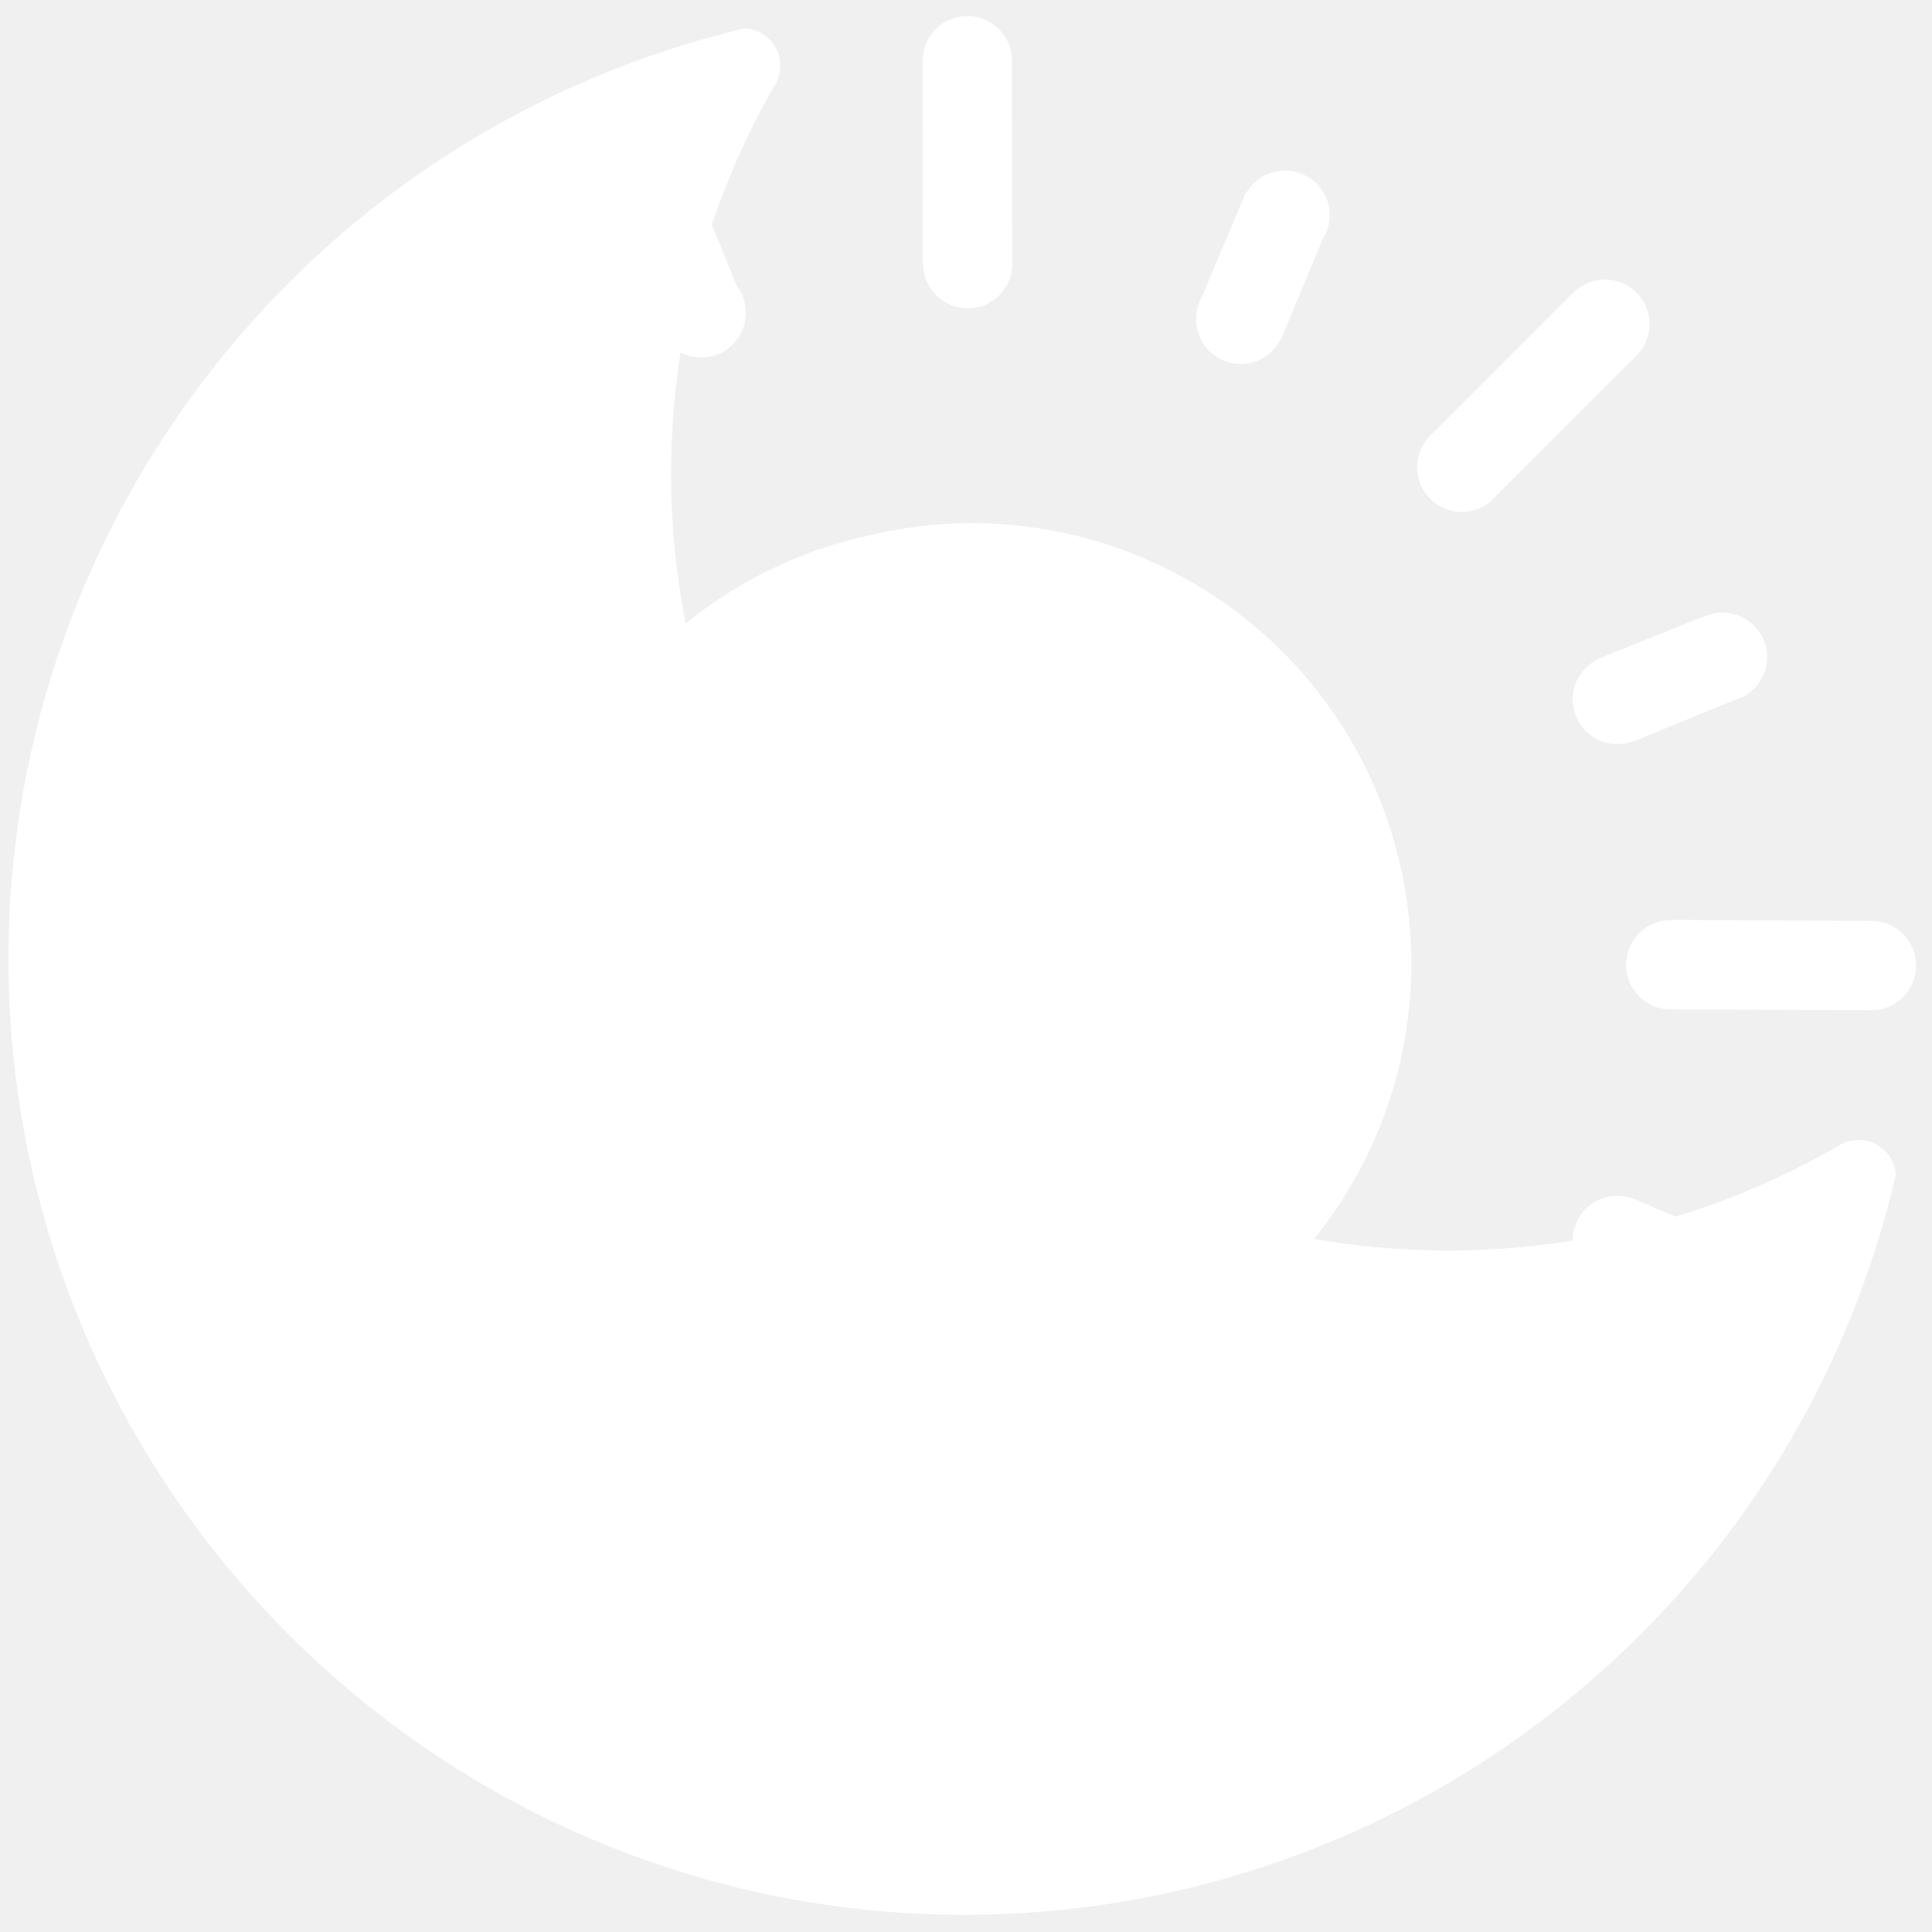
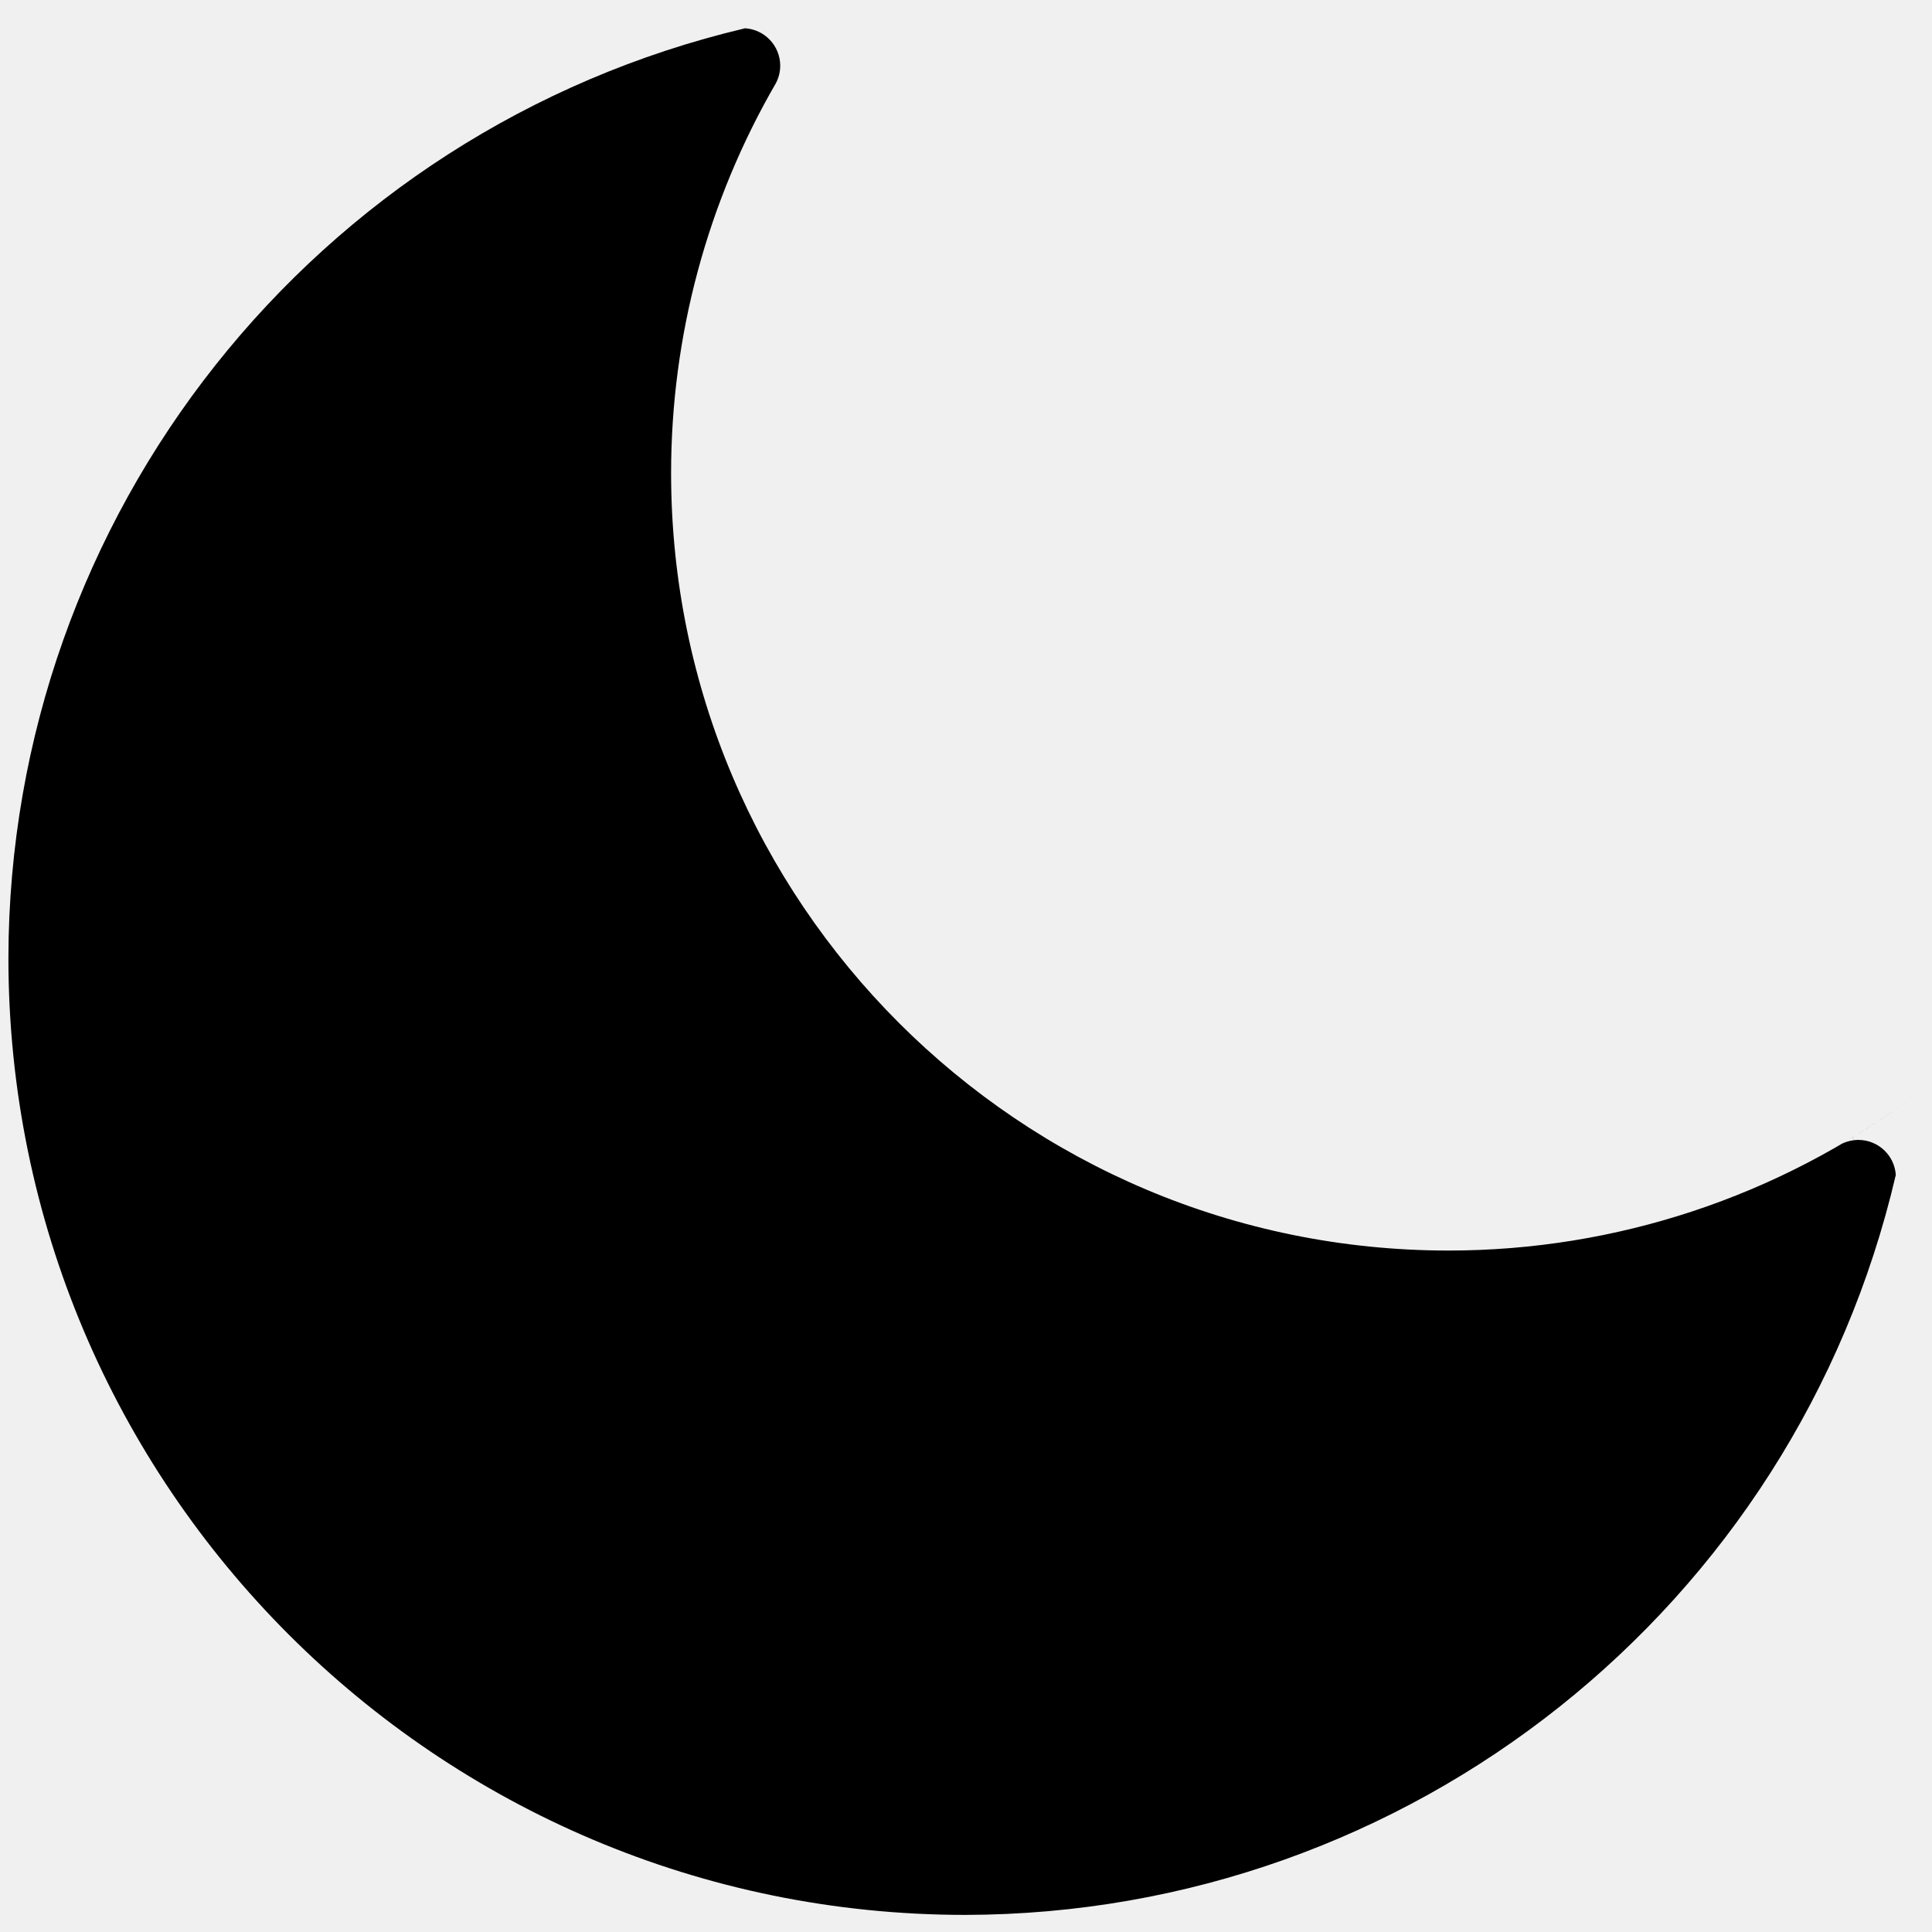
<svg xmlns="http://www.w3.org/2000/svg" height="128" width="128" xml:space="preserve" y="0" x="0" id="Layer_1" version="1.1" viewBox="-45.101 -44.95 319.481 319.481">
  <defs id="defs1" />
  <style id="style1855" type="text/css">.st1{fill-rule:evenodd;clip-rule:evenodd;fill:#f90}</style>
-   <g transform="translate(-37.21101,33.48348)" id="g1865" style="display:none">
-     <path id="path1857" d="m 86.4,66.4 c 0,3.7 0.4,6.7 1.1,8.9 0.8,2.2 1.8,4.6 3.2,7.2 0.5,0.8 0.7,1.6 0.7,2.3 0,1 -0.6,2 -1.9,3 L 83.2,92 c -0.9,0.6 -1.8,0.9 -2.6,0.9 -1,0 -2,-0.5 -3,-1.4 C 76.2,90 75,88.4 74,86.8 73,85.1 72,83.2 70.9,80.9 63.1,90.1 53.3,94.7 41.5,94.7 c -8.4,0 -15.1,-2.4 -20,-7.2 -4.9,-4.8 -7.4,-11.2 -7.4,-19.2 0,-8.5 3,-15.4 9.1,-20.6 6.1,-5.2 14.2,-7.8 24.5,-7.8 3.4,0 6.9,0.3 10.6,0.8 3.7,0.5 7.5,1.3 11.5,2.2 V 35.6 C 69.8,28 68.2,22.7 65.1,19.6 61.9,16.5 56.5,15 48.8,15 c -3.5,0 -7.1,0.4 -10.8,1.3 -3.7,0.9 -7.3,2 -10.8,3.4 -1.6,0.7 -2.8,1.1 -3.5,1.3 -0.7,0.2 -1.2,0.3 -1.6,0.3 -1.4,0 -2.1,-1 -2.1,-3.1 V 13.3 C 20,11.7 20.2,10.5 20.7,9.8 21.2,9.1 22.1,8.4 23.5,7.7 27,5.9 31.2,4.4 36.1,3.2 41,1.9 46.2,1.3 51.7,1.3 63.6,1.3 72.3,4 77.9,9.4 83.4,14.8 86.2,23 86.2,34 V 66.4 Z M 45.8,81.6 c 3.3,0 6.7,-0.6 10.3,-1.8 3.6,-1.2 6.8,-3.4 9.5,-6.4 1.6,-1.9 2.8,-4 3.4,-6.4 0.6,-2.4 1,-5.3 1,-8.7 v -4.2 c -2.9,-0.7 -6,-1.3 -9.2,-1.7 -3.2,-0.4 -6.3,-0.6 -9.4,-0.6 -6.7,0 -11.6,1.3 -14.9,4 -3.3,2.7 -4.9,6.5 -4.9,11.5 0,4.7 1.2,8.2 3.7,10.6 2.4,2.5 5.9,3.7 10.5,3.7 z m 80.3,10.8 c -1.8,0 -3,-0.3 -3.8,-1 -0.8,-0.6 -1.5,-2 -2.1,-3.9 L 96.7,10.2 c -0.6,-2 -0.9,-3.3 -0.9,-4 0,-1.6 0.8,-2.5 2.4,-2.5 h 9.8 c 1.9,0 3.2,0.3 3.9,1 0.8,0.6 1.4,2 2,3.9 l 16.8,66.2 15.6,-66.2 c 0.5,-2 1.1,-3.3 1.9,-3.9 0.8,-0.6 2.2,-1 4,-1 h 8 c 1.9,0 3.2,0.3 4,1 0.8,0.6 1.5,2 1.9,3.9 l 15.8,67 17.3,-67 c 0.6,-2 1.3,-3.3 2,-3.9 0.8,-0.6 2.1,-1 3.9,-1 h 9.3 c 1.6,0 2.5,0.8 2.5,2.5 0,0.5 -0.1,1 -0.2,1.6 -0.1,0.6 -0.3,1.4 -0.7,2.5 l -24.1,77.3 c -0.6,2 -1.3,3.3 -2.1,3.9 -0.8,0.6 -2.1,1 -3.8,1 h -8.6 c -1.9,0 -3.2,-0.3 -4,-1 -0.8,-0.7 -1.5,-2 -1.9,-4 L 156,23 140.6,87.4 c -0.5,2 -1.1,3.3 -1.9,4 -0.8,0.7 -2.2,1 -4,1 z m 128.5,2.7 c -5.2,0 -10.4,-0.6 -15.4,-1.8 -5,-1.2 -8.9,-2.5 -11.5,-4 -1.6,-0.9 -2.7,-1.9 -3.1,-2.8 -0.4,-0.9 -0.6,-1.9 -0.6,-2.8 v -5.1 c 0,-2.1 0.8,-3.1 2.3,-3.1 0.6,0 1.2,0.1 1.8,0.3 0.6,0.2 1.5,0.6 2.5,1 3.4,1.5 7.1,2.7 11,3.5 4,0.8 7.9,1.2 11.9,1.2 6.3,0 11.2,-1.1 14.6,-3.3 3.4,-2.2 5.2,-5.4 5.2,-9.5 0,-2.8 -0.9,-5.1 -2.7,-7 -1.8,-1.9 -5.2,-3.6 -10.1,-5.2 L 246,52 c -7.3,-2.3 -12.7,-5.7 -16,-10.2 -3.3,-4.4 -5,-9.3 -5,-14.5 0,-4.2 0.9,-7.9 2.7,-11.1 1.8,-3.2 4.2,-6 7.2,-8.2 3,-2.3 6.4,-4 10.4,-5.2 4,-1.2 8.2,-1.7 12.6,-1.7 2.2,0 4.5,0.1 6.7,0.4 2.3,0.3 4.4,0.7 6.5,1.1 2,0.5 3.9,1 5.7,1.6 1.8,0.6 3.2,1.2 4.2,1.8 1.4,0.8 2.4,1.6 3,2.5 0.6,0.8 0.9,1.9 0.9,3.3 v 4.7 c 0,2.1 -0.8,3.2 -2.3,3.2 -0.8,0 -2.1,-0.4 -3.8,-1.2 -5.7,-2.6 -12.1,-3.9 -19.2,-3.9 -5.7,0 -10.2,0.9 -13.3,2.8 -3.1,1.9 -4.7,4.8 -4.7,8.9 0,2.8 1,5.2 3,7.1 2,1.9 5.7,3.8 11,5.5 l 14.2,4.5 c 7.2,2.3 12.4,5.5 15.5,9.6 3.1,4.1 4.6,8.8 4.6,14 0,4.3 -0.9,8.2 -2.6,11.6 -1.8,3.4 -4.2,6.4 -7.3,8.8 -3.1,2.5 -6.8,4.3 -11.1,5.6 -4.5,1.4 -9.2,2.1 -14.3,2.1 z" fill="#252f3e" />
-     <g id="g1863">
-       <path id="path1859" d="M 273.5,143.7 C 240.6,168 192.8,180.9 151.7,180.9 94.1,180.9 42.2,159.6 3,124.2 c -3.1,-2.8 -0.3,-6.6 3.4,-4.4 42.4,24.6 94.7,39.5 148.8,39.5 36.5,0 76.6,-7.6 113.5,-23.2 5.5,-2.5 10.2,3.6 4.8,7.6 z" class="st1" />
-       <path id="path1861" d="m 287.2,128.1 c -4.2,-5.4 -27.8,-2.6 -38.5,-1.3 -3.2,0.4 -3.7,-2.4 -0.8,-4.5 18.8,-13.2 49.7,-9.4 53.3,-5 3.6,4.5 -1,35.4 -18.6,50.2 -2.7,2.3 -5.3,1.1 -4.1,-1.9 4,-9.9 12.9,-32.2 8.7,-37.5 z" class="st1" />
-     </g>
-   </g>
-   <path id="path9" style="display:inline;fill:#ffffff;stroke-width:3.137;stroke-linecap:round;stroke-linejoin:bevel;stroke-miterlimit:4.1;paint-order:markers fill stroke" d="m 114.862,-42.295 a 7.384,7.384 0 0 0 -7.384,7.384 7.384,7.384 0 0 0 0,0.174 h -0.033 l 0.051,33.36 h 0.045 a 7.384,7.384 0 0 0 0,0.024 7.384,7.384 0 0 0 7.384,7.384 7.384,7.384 0 0 0 7.384,-7.384 7.384,7.384 0 0 0 -0.042,-0.786 7.384,7.384 0 0 0 0,-0.006 l -0.033,-32.367 a 7.384,7.384 0 0 0 0,-0.009 7.384,7.384 0 0 0 0.012,-0.39 7.384,7.384 0 0 0 -7.384,-7.384 z m -50.875,24.929 a 7.384,7.384 0 0 0 -7.384,7.387 7.384,7.384 0 0 0 0.582,2.872 l -0.162,0.066 6.92,16.621 0.063,-0.024 a 7.384,7.384 0 0 0 6.845,4.614 7.384,7.384 0 0 0 7.384,-7.384 7.384,7.384 0 0 0 -1.484,-4.44 l -5.442,-13.297 a 7.384,7.384 0 0 0 -7.321,-6.416 z m 103.41,0.621 a 7.384,7.384 0 0 0 -6.332,3.589 l -0.114,-0.057 -7.351,17.491 a 7.384,7.384 0 0 0 -0.923,3.574 7.384,7.384 0 0 0 7.384,7.384 7.384,7.384 0 0 0 6.56,-3.99 l 0.063,0.03 6.872,-16.558 a 7.384,7.384 0 0 0 1.226,-4.077 7.384,7.384 0 0 0 -7.384,-7.384 z m 52.889,18.025 a 7.384,7.384 0 0 0 -5.235,2.177 l -0.012,-0.012 -23.181,23.241 a 7.384,7.384 0 0 0 -2.62,5.642 7.384,7.384 0 0 0 7.384,7.384 7.384,7.384 0 0 0 5.681,-2.665 l 22.957,-22.923 a 7.384,7.384 0 0 1 0,-0.003 l 0.099,-0.099 v -0.003 a 7.384,7.384 0 0 0 2.312,-5.355 7.384,7.384 0 0 0 -7.384,-7.384 z M 8.933,1.843 A 7.384,7.384 0 0 0 1.549,9.227 7.384,7.384 0 0 0 3.77,14.507 L 3.638,14.65 26.199,36.791 a 7.384,7.384 0 0 0 5.834,2.857 7.384,7.384 0 0 0 7.384,-7.384 7.384,7.384 0 0 0 -2.809,-5.795 L 14.818,4.769 A 7.384,7.384 0 0 0 8.933,1.843 Z M 114.88,41.549 a 72.855,72.855 0 0 0 -17.395,2.312 2.857,2.857 0 0 0 -0.078,-0.012 72.855,72.855 0 0 0 -0.642,0.156 72.855,72.855 0 0 0 -55.435,70.599 72.855,72.855 0 0 0 72.854,72.854 72.855,72.855 0 0 0 20.252,-2.974 A 72.855,72.855 0 0 0 174.629,156.76 72.855,72.855 0 0 0 157.857,55.104 72.855,72.855 0 0 0 114.88,41.549 Z M -9.191,54.705 a 7.384,7.384 0 0 0 -7.384,7.384 7.384,7.384 0 0 0 4.245,6.683 l -0.006,0.012 16.358,6.98 0.009,-0.021 A 7.384,7.384 0 0 0 6.93,76.337 7.384,7.384 0 0 0 14.315,68.952 7.384,7.384 0 0 0 8.672,61.778 L -5.671,55.599 A 7.384,7.384 0 0 0 -9.191,54.705 Z M 239.733,56.342 a 7.384,7.384 0 0 0 -2.977,0.63 l -0.015,-0.033 -16.747,6.728 0.012,0.039 a 7.384,7.384 0 0 0 -5.034,7.001 7.384,7.384 0 0 0 7.384,7.384 7.384,7.384 0 0 0 2.563,-0.459 l 0.021,0.06 16.615,-6.812 a 7.384,7.384 0 0 0 5.562,-7.153 7.384,7.384 0 0 0 -7.384,-7.384 z m -8.479,50.818 v 0.048 a 7.384,7.384 0 0 0 -0.072,0 7.384,7.384 0 0 0 -7.384,7.384 7.384,7.384 0 0 0 7.384,7.384 7.384,7.384 0 0 0 0.477,-0.015 l 32.514,0.138 a 7.384,7.384 0 0 0 0.189,0.003 7.384,7.384 0 0 0 0.045,-0.003 h 0.009 a 7.384,7.384 0 0 0 7.33,-7.381 7.384,7.384 0 0 0 -7.384,-7.384 7.384,7.384 0 0 0 -0.057,0 v -0.006 z m -234.026,0.048 -31.594,0.129 a 7.384,7.384 0 0 0 -0.213,-0.003 7.384,7.384 0 0 0 -0.042,0.003 h -0.075 v 0.006 a 7.384,7.384 0 0 0 -7.267,7.375 7.384,7.384 0 0 0 7.384,7.384 7.384,7.384 0 0 0 0.762,-0.039 l 30.437,-0.126 a 7.384,7.384 0 0 0 0.732,0.039 7.384,7.384 0 0 0 7.384,-7.384 7.384,7.384 0 0 0 -7.384,-7.384 7.384,7.384 0 0 0 -0.123,0 z m 8.638,44.576 a 7.384,7.384 0 0 0 -2.887,0.591 v -0.003 l -0.048,0.018 a 7.384,7.384 0 0 0 -0.033,0.015 l -15.785,6.443 0.003,0.006 a 7.384,7.384 0 0 0 -4.398,6.737 7.384,7.384 0 0 0 7.384,7.384 7.384,7.384 0 0 0 3.43,-0.845 l 15.083,-6.122 -0.003,-0.003 a 7.384,7.384 0 0 0 4.638,-6.836 7.384,7.384 0 0 0 -7.384,-7.384 z m 216.49,1.001 a 7.384,7.384 0 0 0 -7.384,7.384 7.384,7.384 0 0 0 4.482,6.791 l 16.514,7.028 0.006,-0.006 a 7.384,7.384 0 0 0 2.878,0.585 7.384,7.384 0 0 0 7.384,-7.384 7.384,7.384 0 0 0 -5.013,-6.992 l -15.992,-6.83 v 0.006 a 7.384,7.384 0 0 0 -2.869,-0.582 z m -24.668,36.937 a 7.384,7.384 0 0 0 -7.384,7.384 7.384,7.384 0 0 0 2.258,5.313 l -0.012,0.012 23.07,22.672 a 7.384,7.384 0 0 0 0.024,0.024 l 0.261,0.255 0.009,-0.009 a 7.384,7.384 0 0 0 5.064,2.033 7.384,7.384 0 0 0 7.384,-7.384 7.384,7.384 0 0 0 -2.258,-5.301 l 0.006,-0.006 -22.81,-22.408 a 7.384,7.384 0 0 0 -5.612,-2.584 z m -165.84,1.001 a 7.384,7.384 0 0 0 -5.69,2.677 l -0.069,-0.063 -21.607,21.886 a 7.384,7.384 0 0 0 -0.474,0.48 l -0.129,0.132 0.009,0.009 a 7.384,7.384 0 0 0 -1.775,4.8 7.384,7.384 0 0 0 7.384,7.384 7.384,7.384 0 0 0 5.067,-2.036 l 0.012,0.012 0.351,-0.354 a 7.384,7.384 0 0 0 0.006,-0.009 l 21.382,-21.655 a 7.384,7.384 0 0 0 2.917,-5.879 7.384,7.384 0 0 0 -7.384,-7.384 z m 37.185,24.854 a 7.384,7.384 0 0 0 -6.884,4.716 l -6.992,16.409 0.084,0.036 a 7.384,7.384 0 0 0 -0.411,2.425 7.384,7.384 0 0 0 7.384,7.384 7.384,7.384 0 0 0 7.01,-5.058 L 75.482,226.559 a 7.384,7.384 0 0 0 0.935,-3.598 7.384,7.384 0 0 0 -7.384,-7.384 z m 90.153,0.375 a 7.384,7.384 0 0 0 -7.384,7.384 7.384,7.384 0 0 0 0.546,2.749 l -0.009,0.003 0.081,0.195 a 7.384,7.384 0 0 0 0.03,0.075 l 6.671,16.385 0.072,-0.03 a 7.384,7.384 0 0 0 6.659,4.188 7.384,7.384 0 0 0 7.384,-7.384 7.384,7.384 0 0 0 -1.079,-3.844 l -5.909,-14.499 a 7.384,7.384 0 0 0 -7.06,-5.223 z m -44.261,9.015 a 7.384,7.384 0 0 0 -7.384,7.384 7.384,7.384 0 0 0 0,0.225 h -0.099 l 0.183,30.164 a 7.384,7.384 0 0 0 -0.15,1.478 7.384,7.384 0 0 0 7.384,7.384 7.384,7.384 0 0 0 7.381,-7.174 h 0.072 l -0.273,-30.116 a 7.384,7.384 0 0 1 0,-0.003 7.384,7.384 0 0 0 0.267,-1.958 7.384,7.384 0 0 0 -7.384,-7.384 z" />
-   <path id="path2" style="display:inline;fill:#ffffff;stroke-width:3.212;stroke-linecap:round;stroke-linejoin:bevel;stroke-miterlimit:4.1;paint-order:markers fill stroke" d="M 78.108,-40.274 A 158.271,158.271 0 0 0 -43.711,113.432 158.271,158.271 0 0 0 114.56,271.703 158.271,158.271 0 0 0 268.394,149.336 a 158.271,158.271 0 0 0 0,-0.003 6.207,6.207 0 0 0 -6.18,-5.783 6.207,6.207 0 0 0 -0.742,0.046 c -0.027,-0.043 -0.066,-0.109 -0.144,-0.243 0.021,0.068 0.038,0.123 0.141,0.243 a 6.207,6.207 0 0 0 -1.951,0.571 128.578,128.578 0 0 0 1.698,-1.015 c 0.021,0.037 0.051,0.096 0.112,0.2 -0.013,-0.045 -0.029,-0.095 -0.075,-0.174 -0.007,-0.01 -0.012,-0.024 -0.02,-0.036 a 128.578,128.578 0 0 0 9.914,-6.676 128.578,128.578 0 0 1 -76.694,25.378 128.578,128.578 0 0 1 -128.58,-128.577 128.578,128.578 0 0 1 17.32,-64.445 128.578,128.578 0 0 1 0.02,-0.039 6.207,6.207 0 0 0 0.706,-2.877 6.207,6.207 0 0 0 -5.809,-6.18 z" />
+   <path id="path2" style="display:inline;fill:#000000;stroke-width:3.212;stroke-linecap:round;stroke-linejoin:bevel;stroke-miterlimit:4.1;paint-order:markers fill stroke" d="M 78.108,-40.274 A 158.271,158.271 0 0 0 -43.711,113.432 158.271,158.271 0 0 0 114.56,271.703 158.271,158.271 0 0 0 268.394,149.336 a 158.271,158.271 0 0 0 0,-0.003 6.207,6.207 0 0 0 -6.18,-5.783 6.207,6.207 0 0 0 -0.742,0.046 c -0.027,-0.043 -0.066,-0.109 -0.144,-0.243 0.021,0.068 0.038,0.123 0.141,0.243 a 6.207,6.207 0 0 0 -1.951,0.571 128.578,128.578 0 0 0 1.698,-1.015 c 0.021,0.037 0.051,0.096 0.112,0.2 -0.013,-0.045 -0.029,-0.095 -0.075,-0.174 -0.007,-0.01 -0.012,-0.024 -0.02,-0.036 a 128.578,128.578 0 0 0 9.914,-6.676 128.578,128.578 0 0 1 -76.694,25.378 128.578,128.578 0 0 1 -128.58,-128.577 128.578,128.578 0 0 1 17.32,-64.445 128.578,128.578 0 0 1 0.02,-0.039 6.207,6.207 0 0 0 0.706,-2.877 6.207,6.207 0 0 0 -5.809,-6.18 z" />
</svg>
